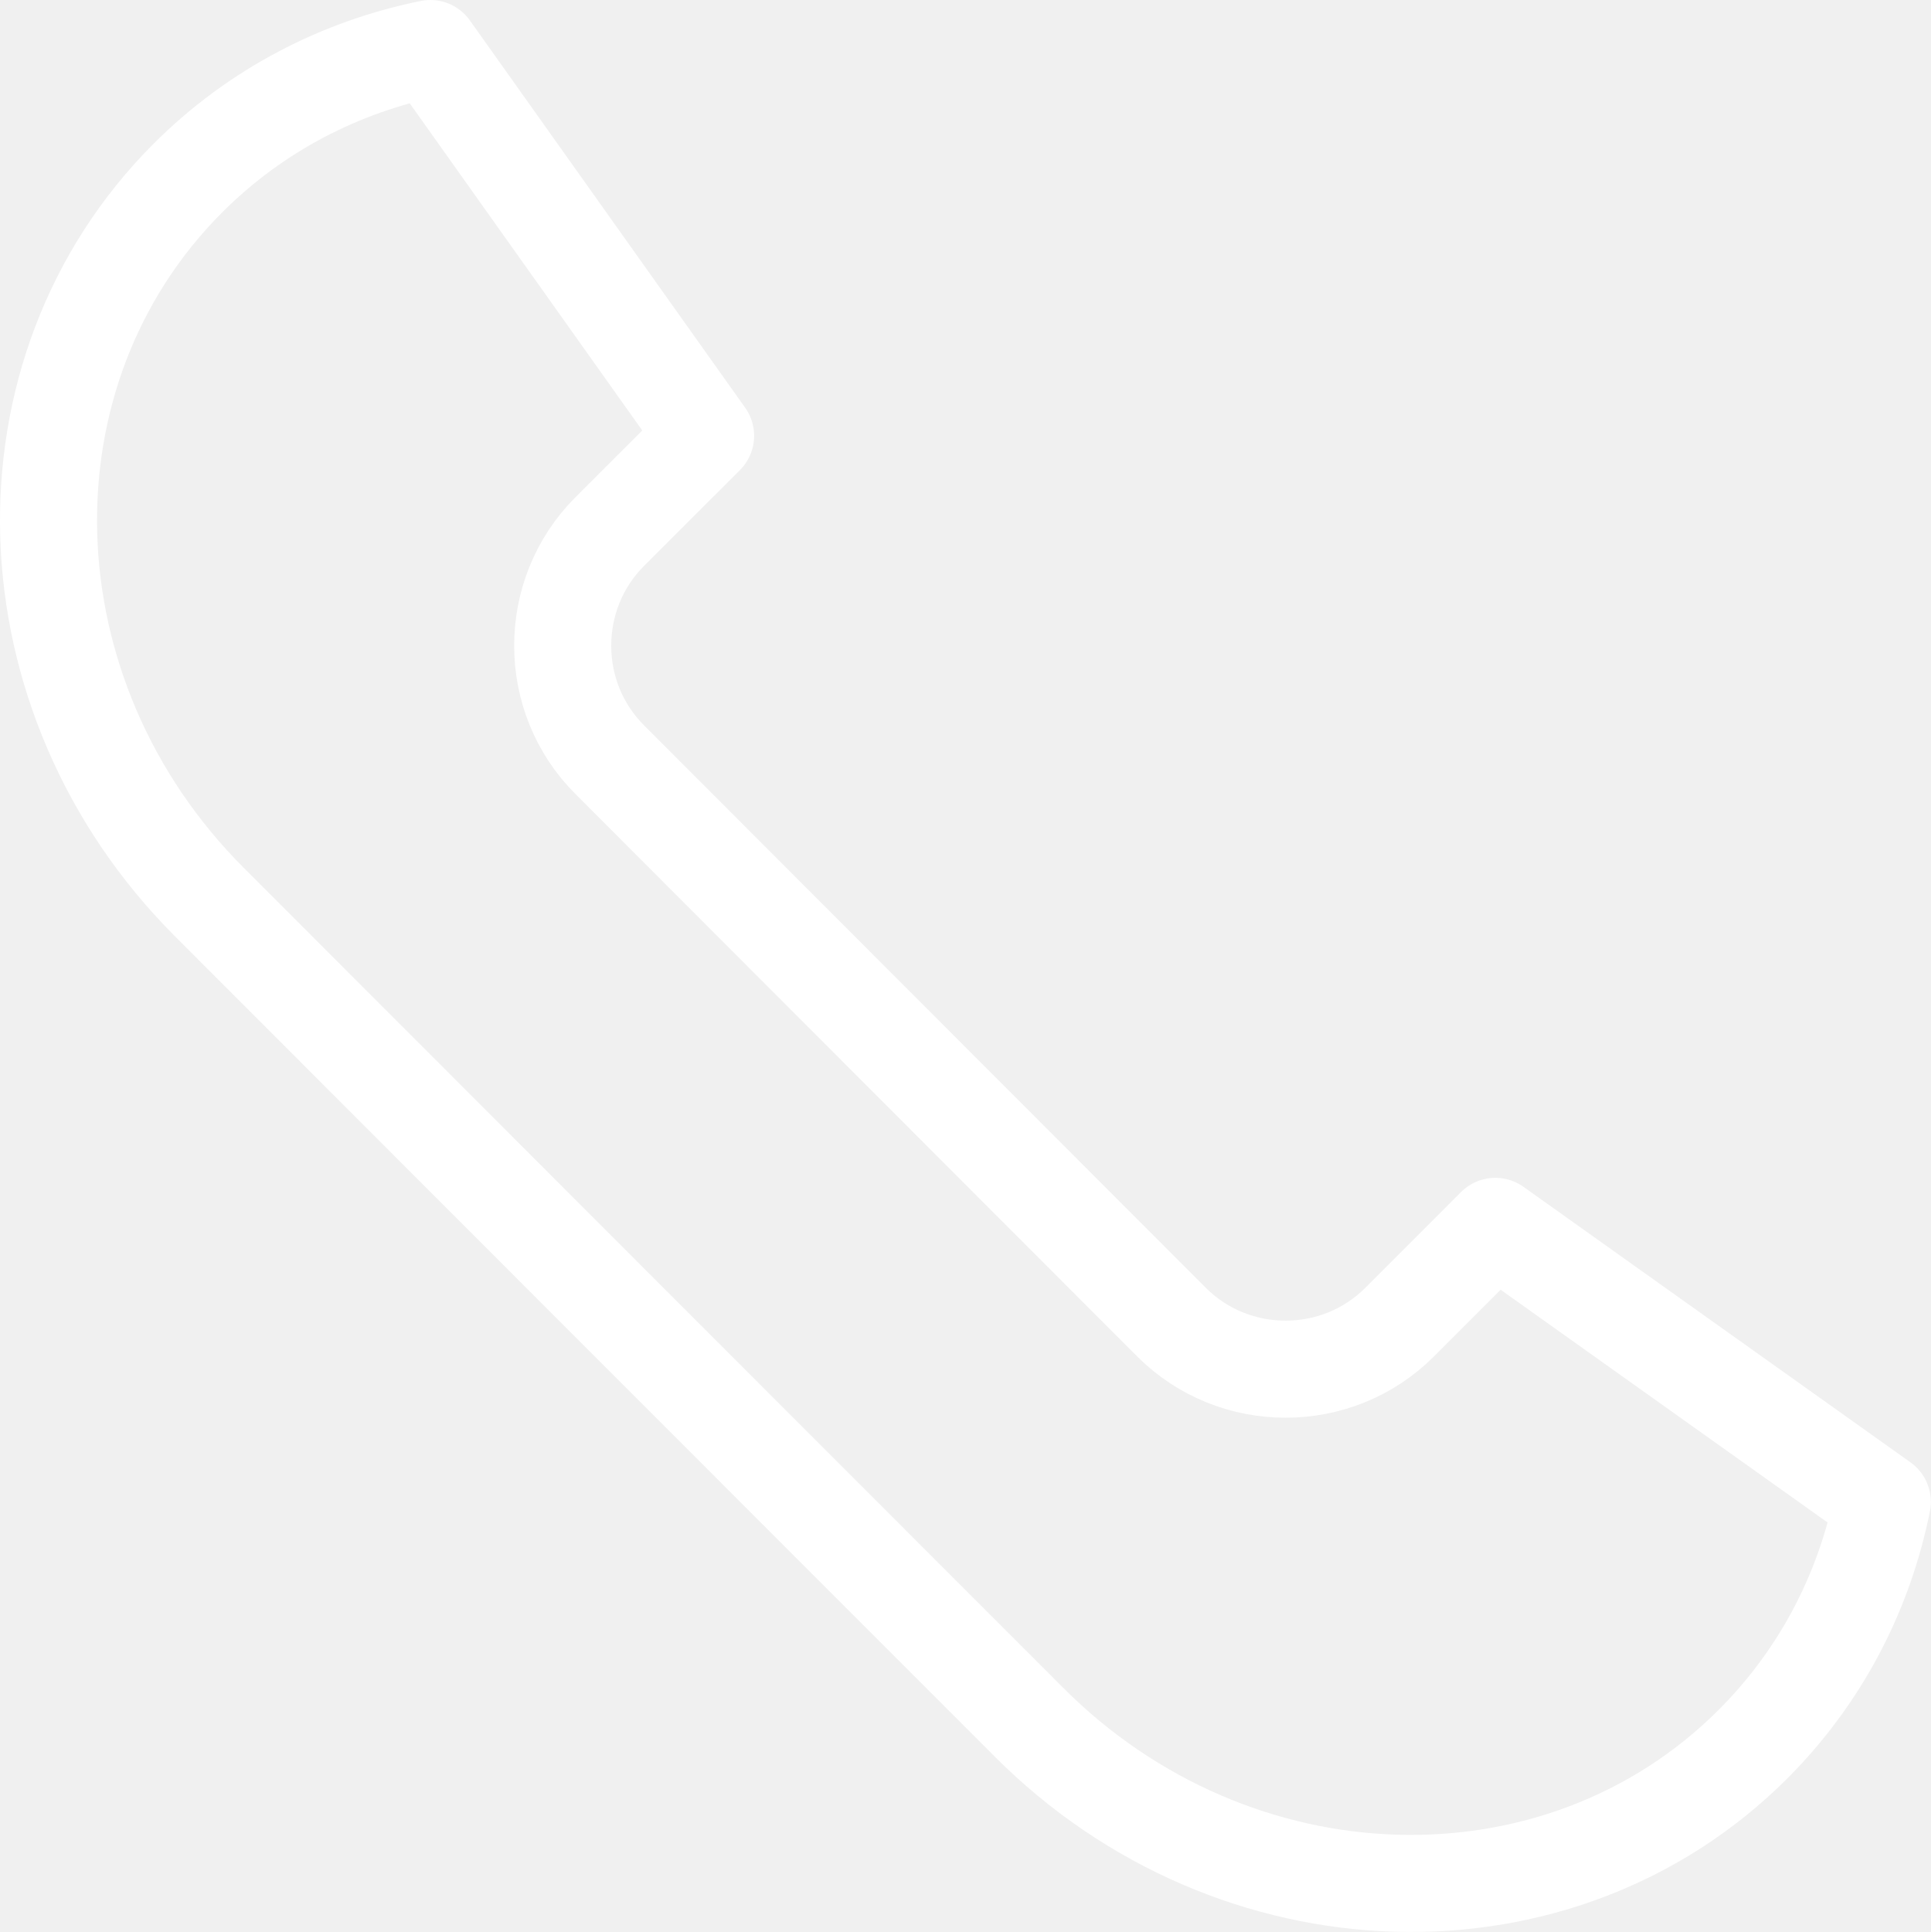
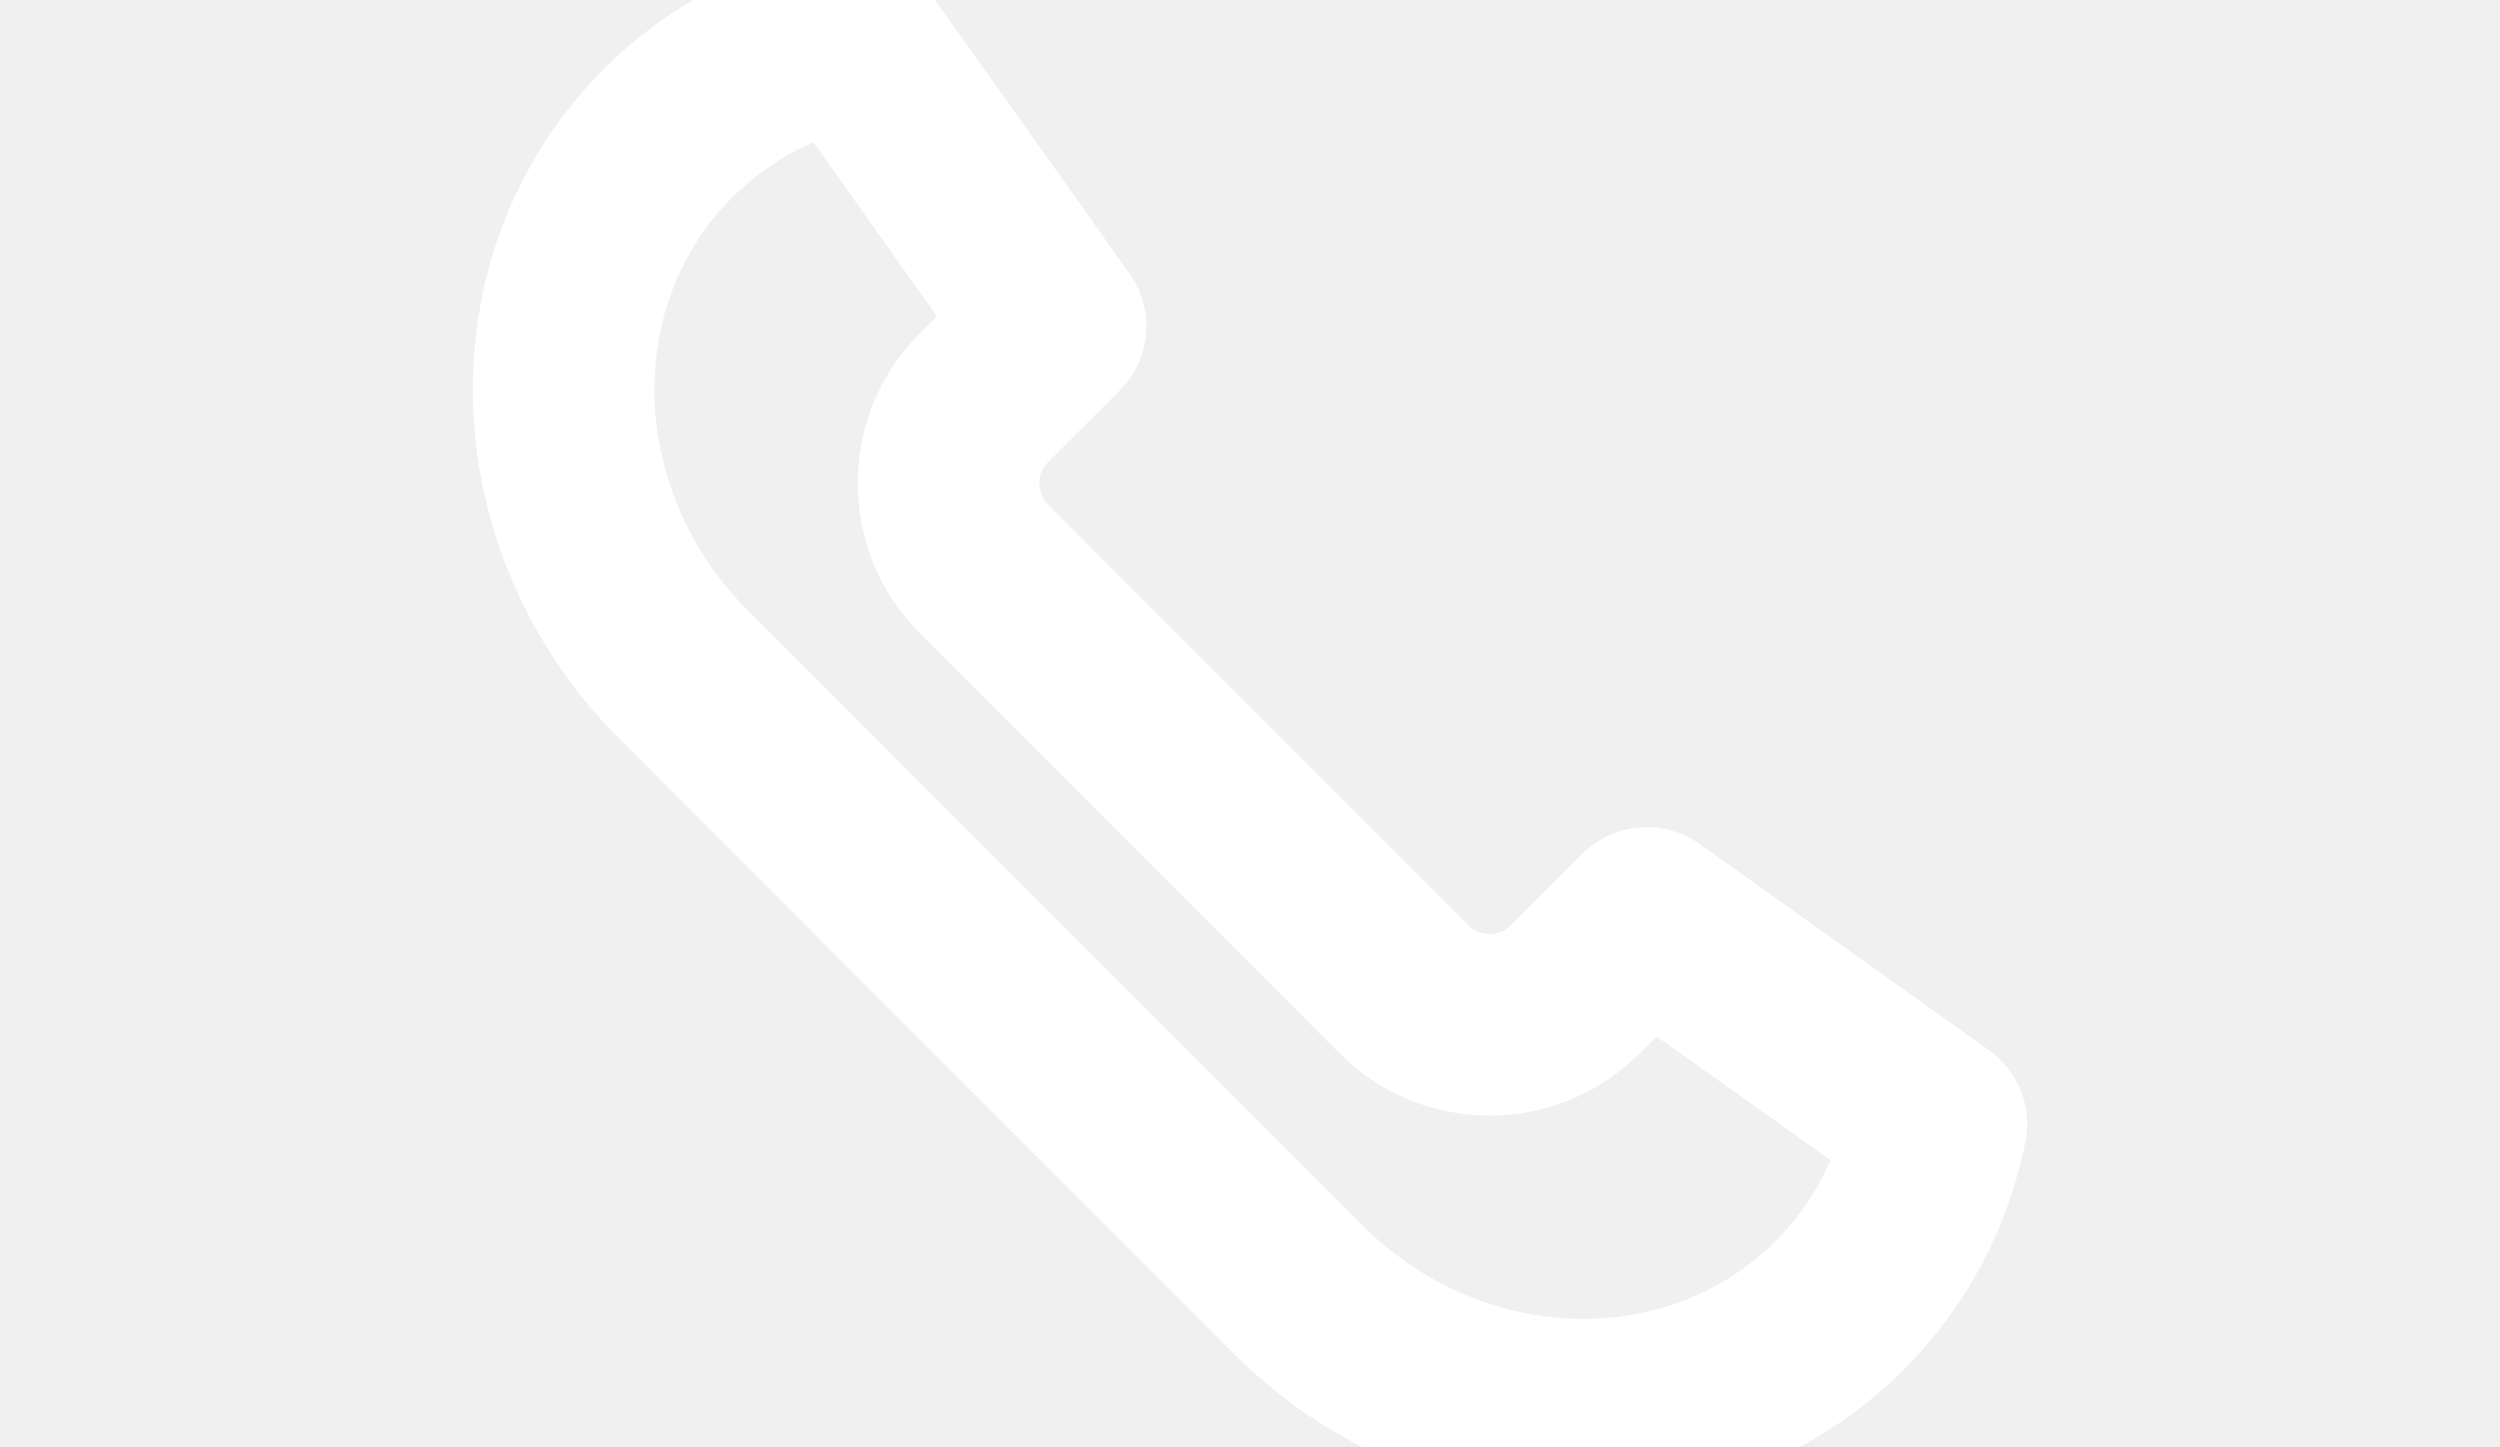
- <svg xmlns="http://www.w3.org/2000/svg" version="1.0" id="Слой_1" x="0px" y="0px" width="39.791px" height="39.81px" viewBox="0 0 39.791 39.81" enable-background="new 0 0 39.791 39.81" xml:space="preserve">
-   <path fill="none" stroke="#FFFFFF" stroke-width="2" stroke-linecap="round" stroke-linejoin="round" stroke-miterlimit="10" d="  M12.76,27.039l8.444,8.447c4.239,4.248,10.922,4.45,14.921,0.454c1.406-1.406,2.294-3.144,2.666-4.993l-7.975-5.677l-1.973,1.974  c-1.292,1.292-3.408,1.292-4.701-0.001l-5.789-5.795l-5.787-5.794c-1.295-1.292-1.292-3.409,0-4.701l1.975-1.973L8.868,1  C7.021,1.375,5.28,2.262,3.875,3.666c-3.999,3.998-3.802,10.678,0.439,14.921L12.76,27.039" />
+ <svg xmlns="http://www.w3.org/2000/svg" version="1.0" id="Слой_1" x="0px" y="0px" width="30.791px" height="17.81px" viewBox="0 0 39.791 39.81" enable-background="new 0 0 39.791 39.81" xml:space="preserve">
+   <path fill="none" stroke="#FFFFFF" stroke-width="5" stroke-linecap="round" stroke-linejoin="round" stroke-miterlimit="10" d="  M12.76,27.039l8.444,8.447c4.239,4.248,10.922,4.45,14.921,0.454c1.406-1.406,2.294-3.144,2.666-4.993l-7.975-5.677l-1.973,1.974  c-1.292,1.292-3.408,1.292-4.701-0.001l-5.789-5.795l-5.787-5.794c-1.295-1.292-1.292-3.409,0-4.701l1.975-1.973L8.868,1  C7.021,1.375,5.28,2.262,3.875,3.666c-3.999,3.998-3.802,10.678,0.439,14.921L12.76,27.039" />
</svg>
